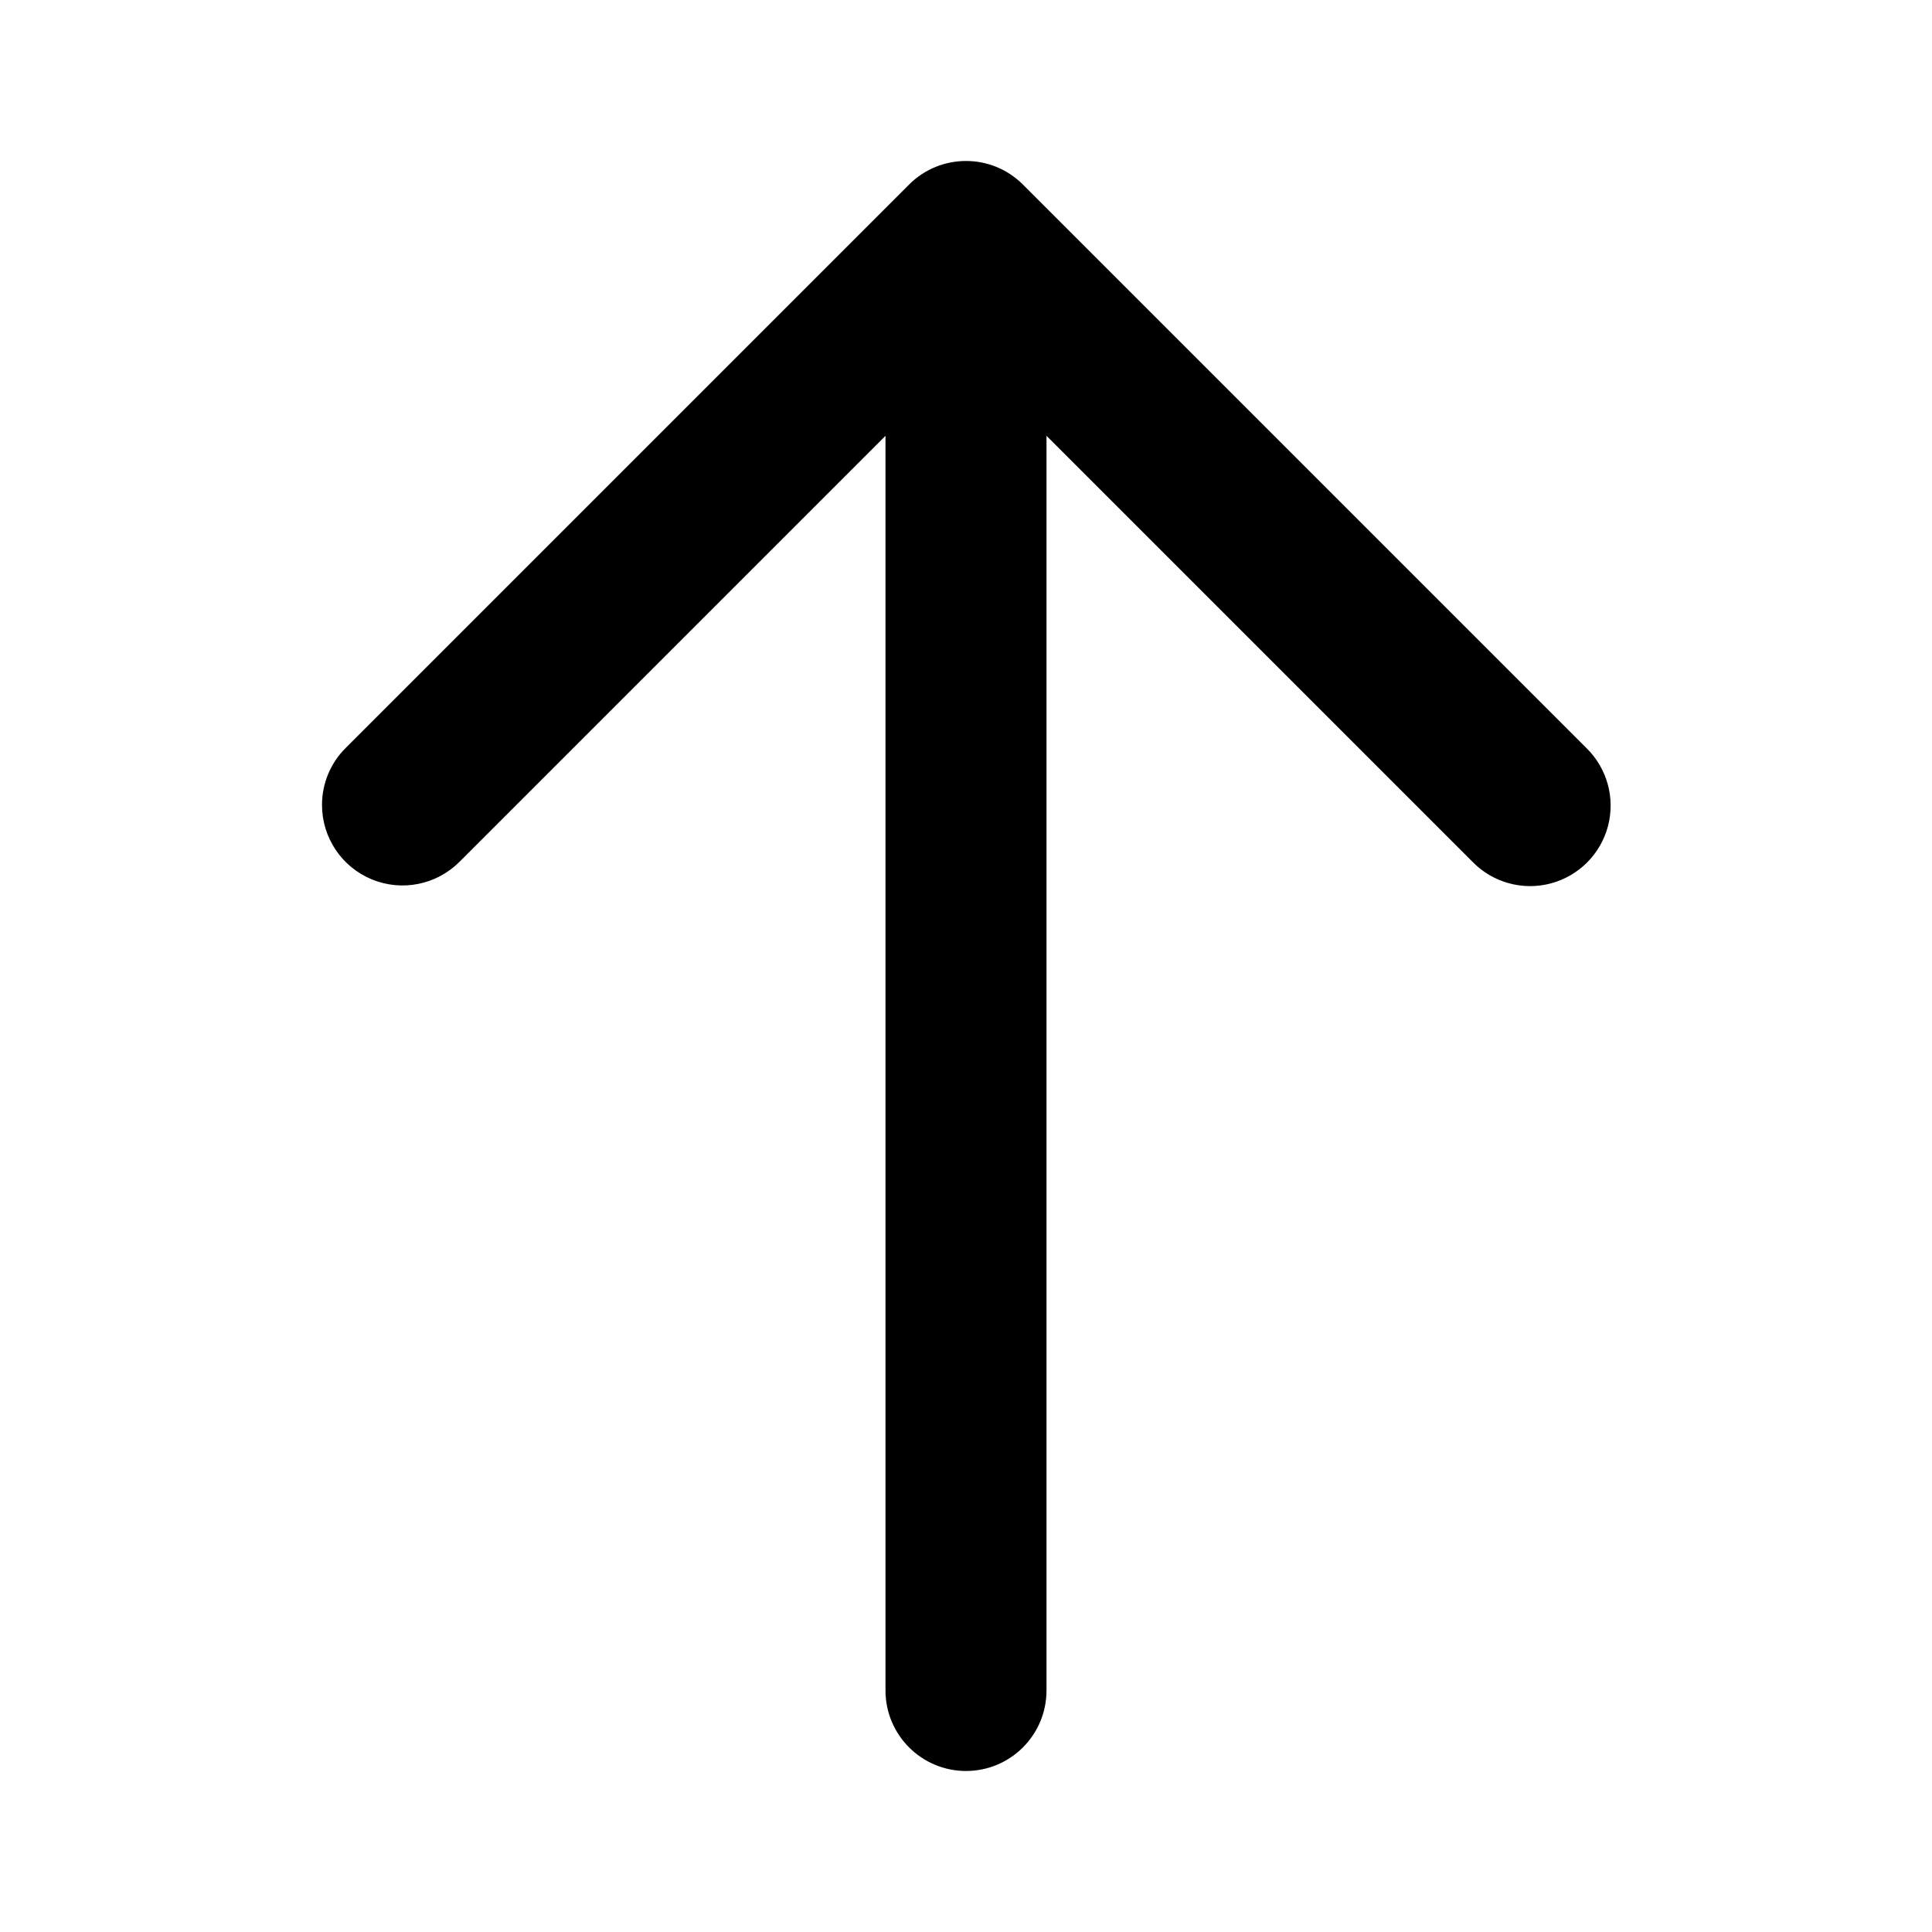
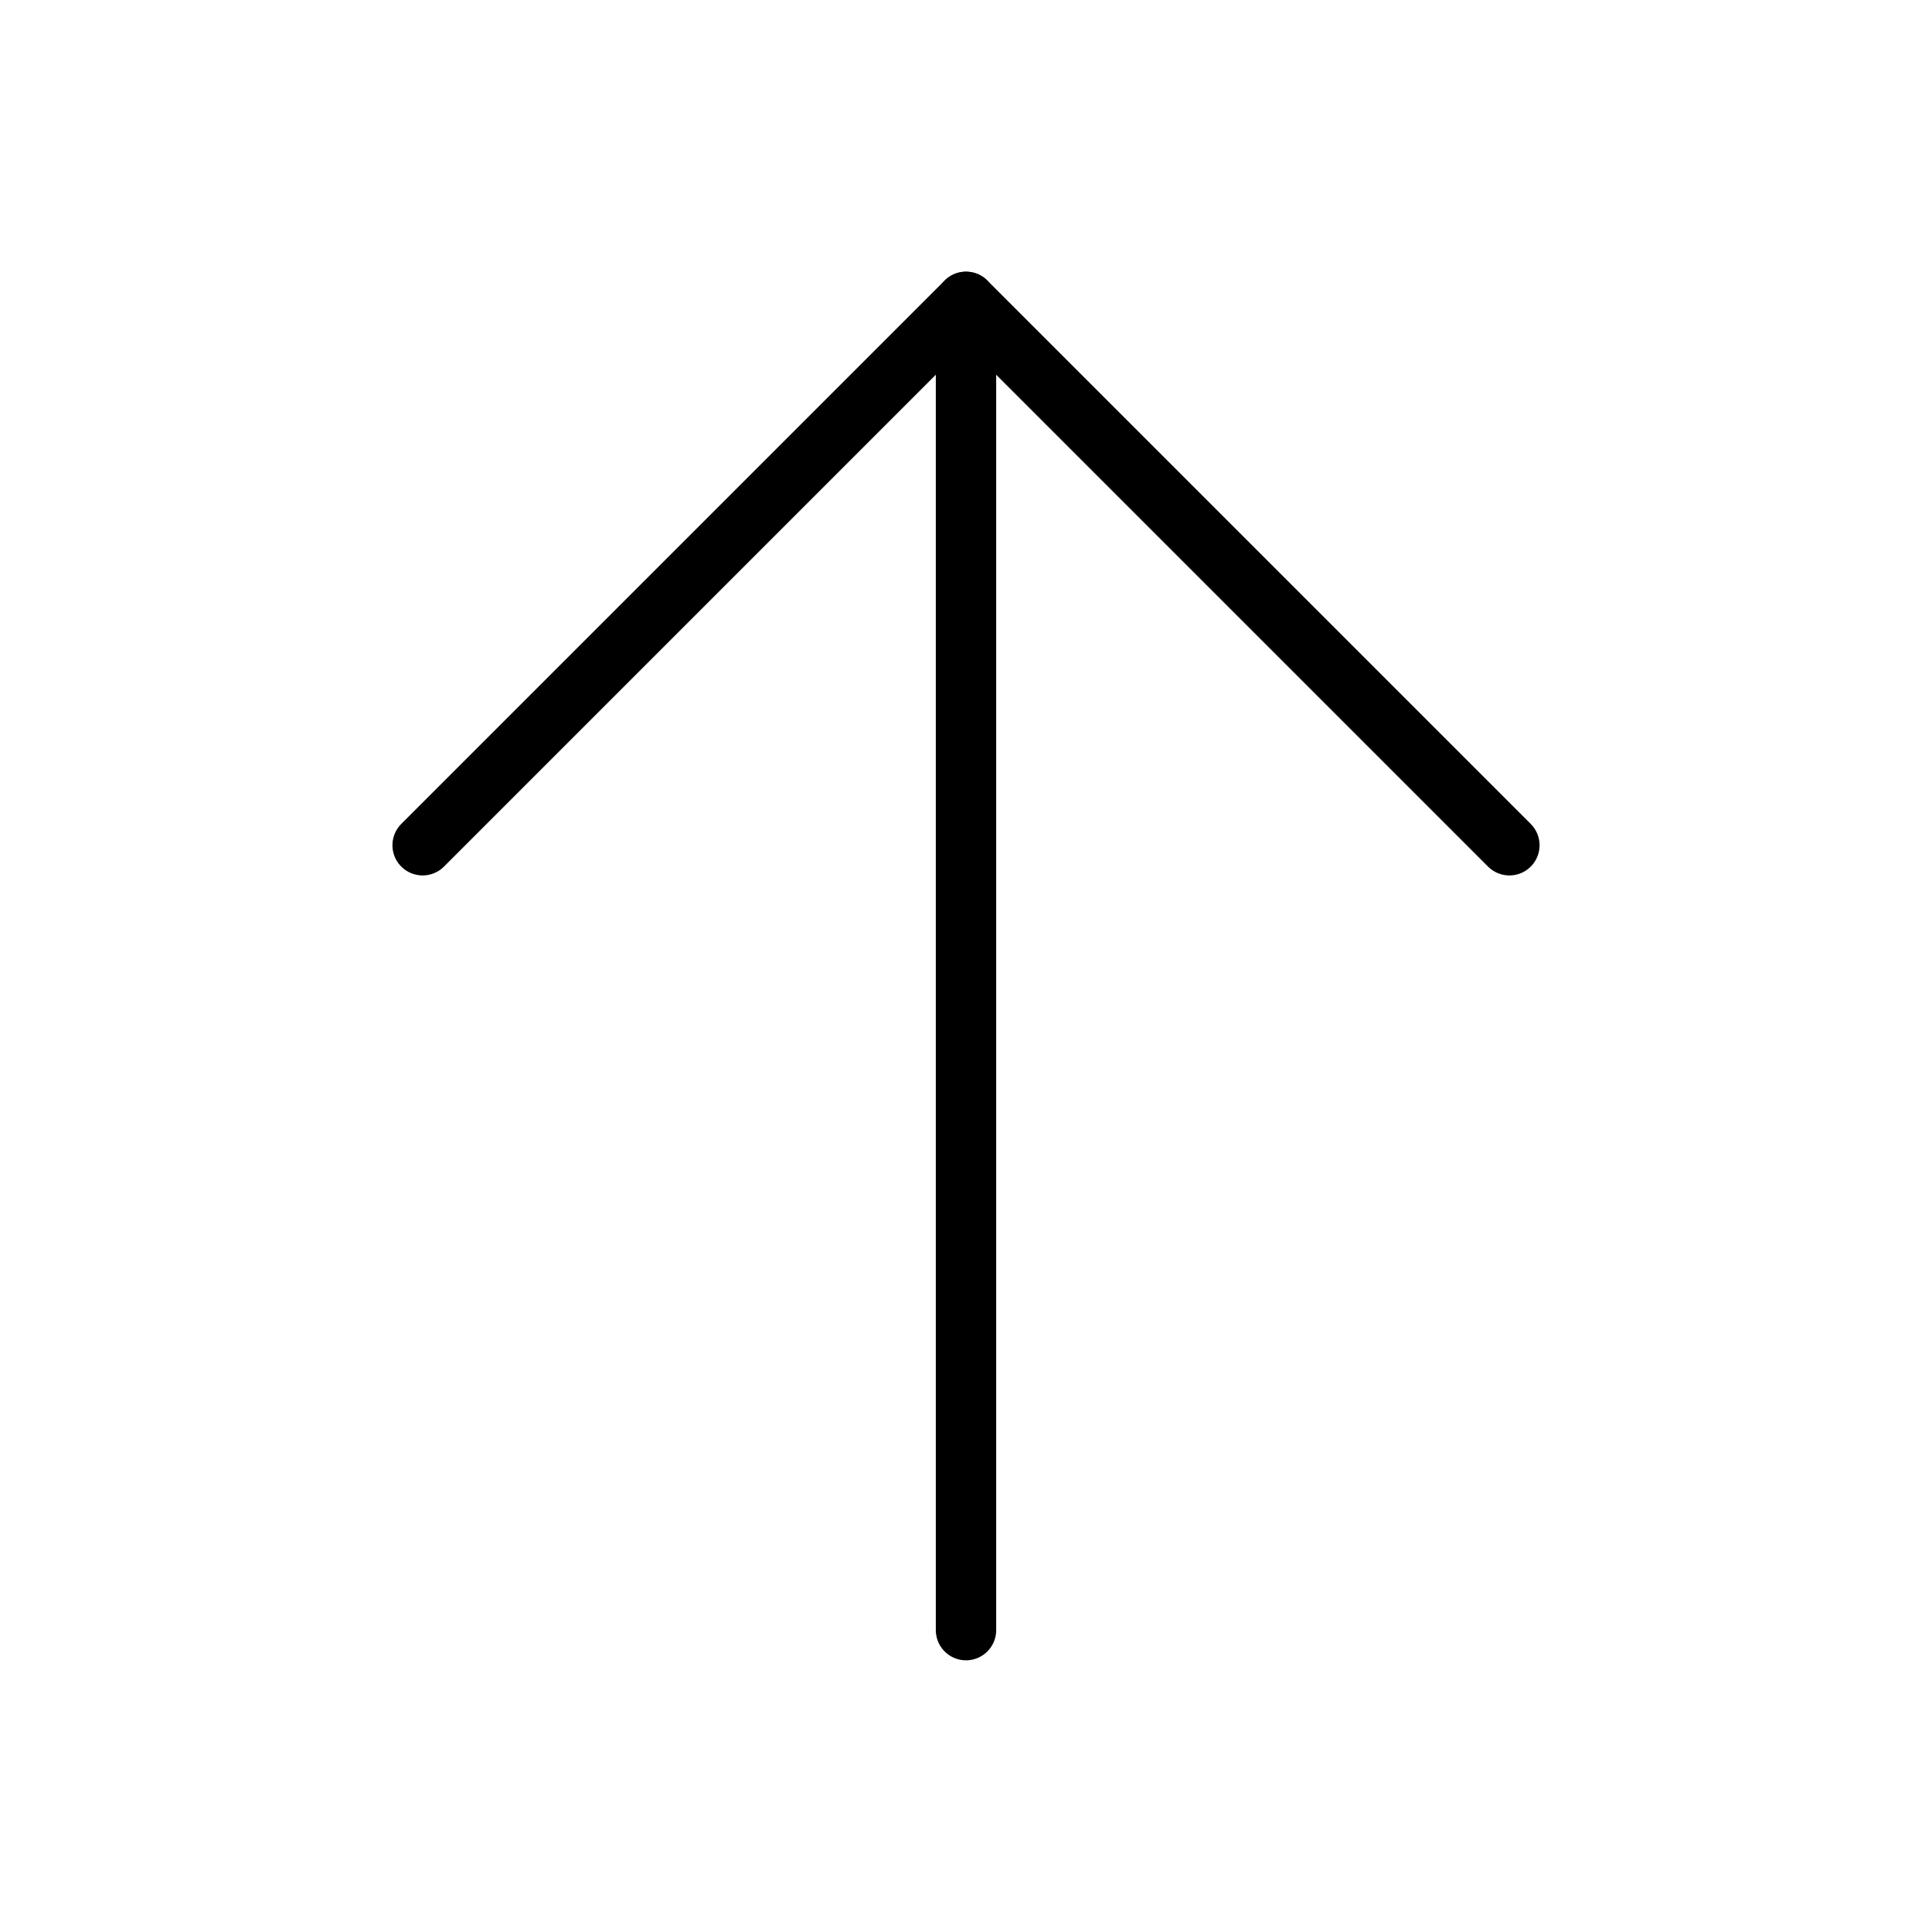
- <svg xmlns="http://www.w3.org/2000/svg" width="96" height="96" viewBox="0 0 96 96">
-   <switch>
-     <g>
-       <path d="M52 83.999V21.655l21.172 21.172a4 4 0 1 0 5.656-5.657l-28-28a4 4 0 0 0-5.656 0l-28 28A3.987 3.987 0 0 0 16 39.999a4 4 0 0 0 6.828 2.828L44 21.655v62.344a4 4 0 0 0 8 0z" />
-     </g>
-   </switch>
+ <svg xmlns="http://www.w3.org/2000/svg" viewBox="0 0 256 256">
+   <rect width="256" height="256" fill="none" />
+   <line x1="128" x2="128" y1="216" y2="40" fill="none" stroke="#000" stroke-linecap="round" stroke-linejoin="round" stroke-width="8" />
+   <polyline fill="none" stroke="#000" stroke-linecap="round" stroke-linejoin="round" stroke-width="8" points="56 112 128 40 200 112" />
</svg>
